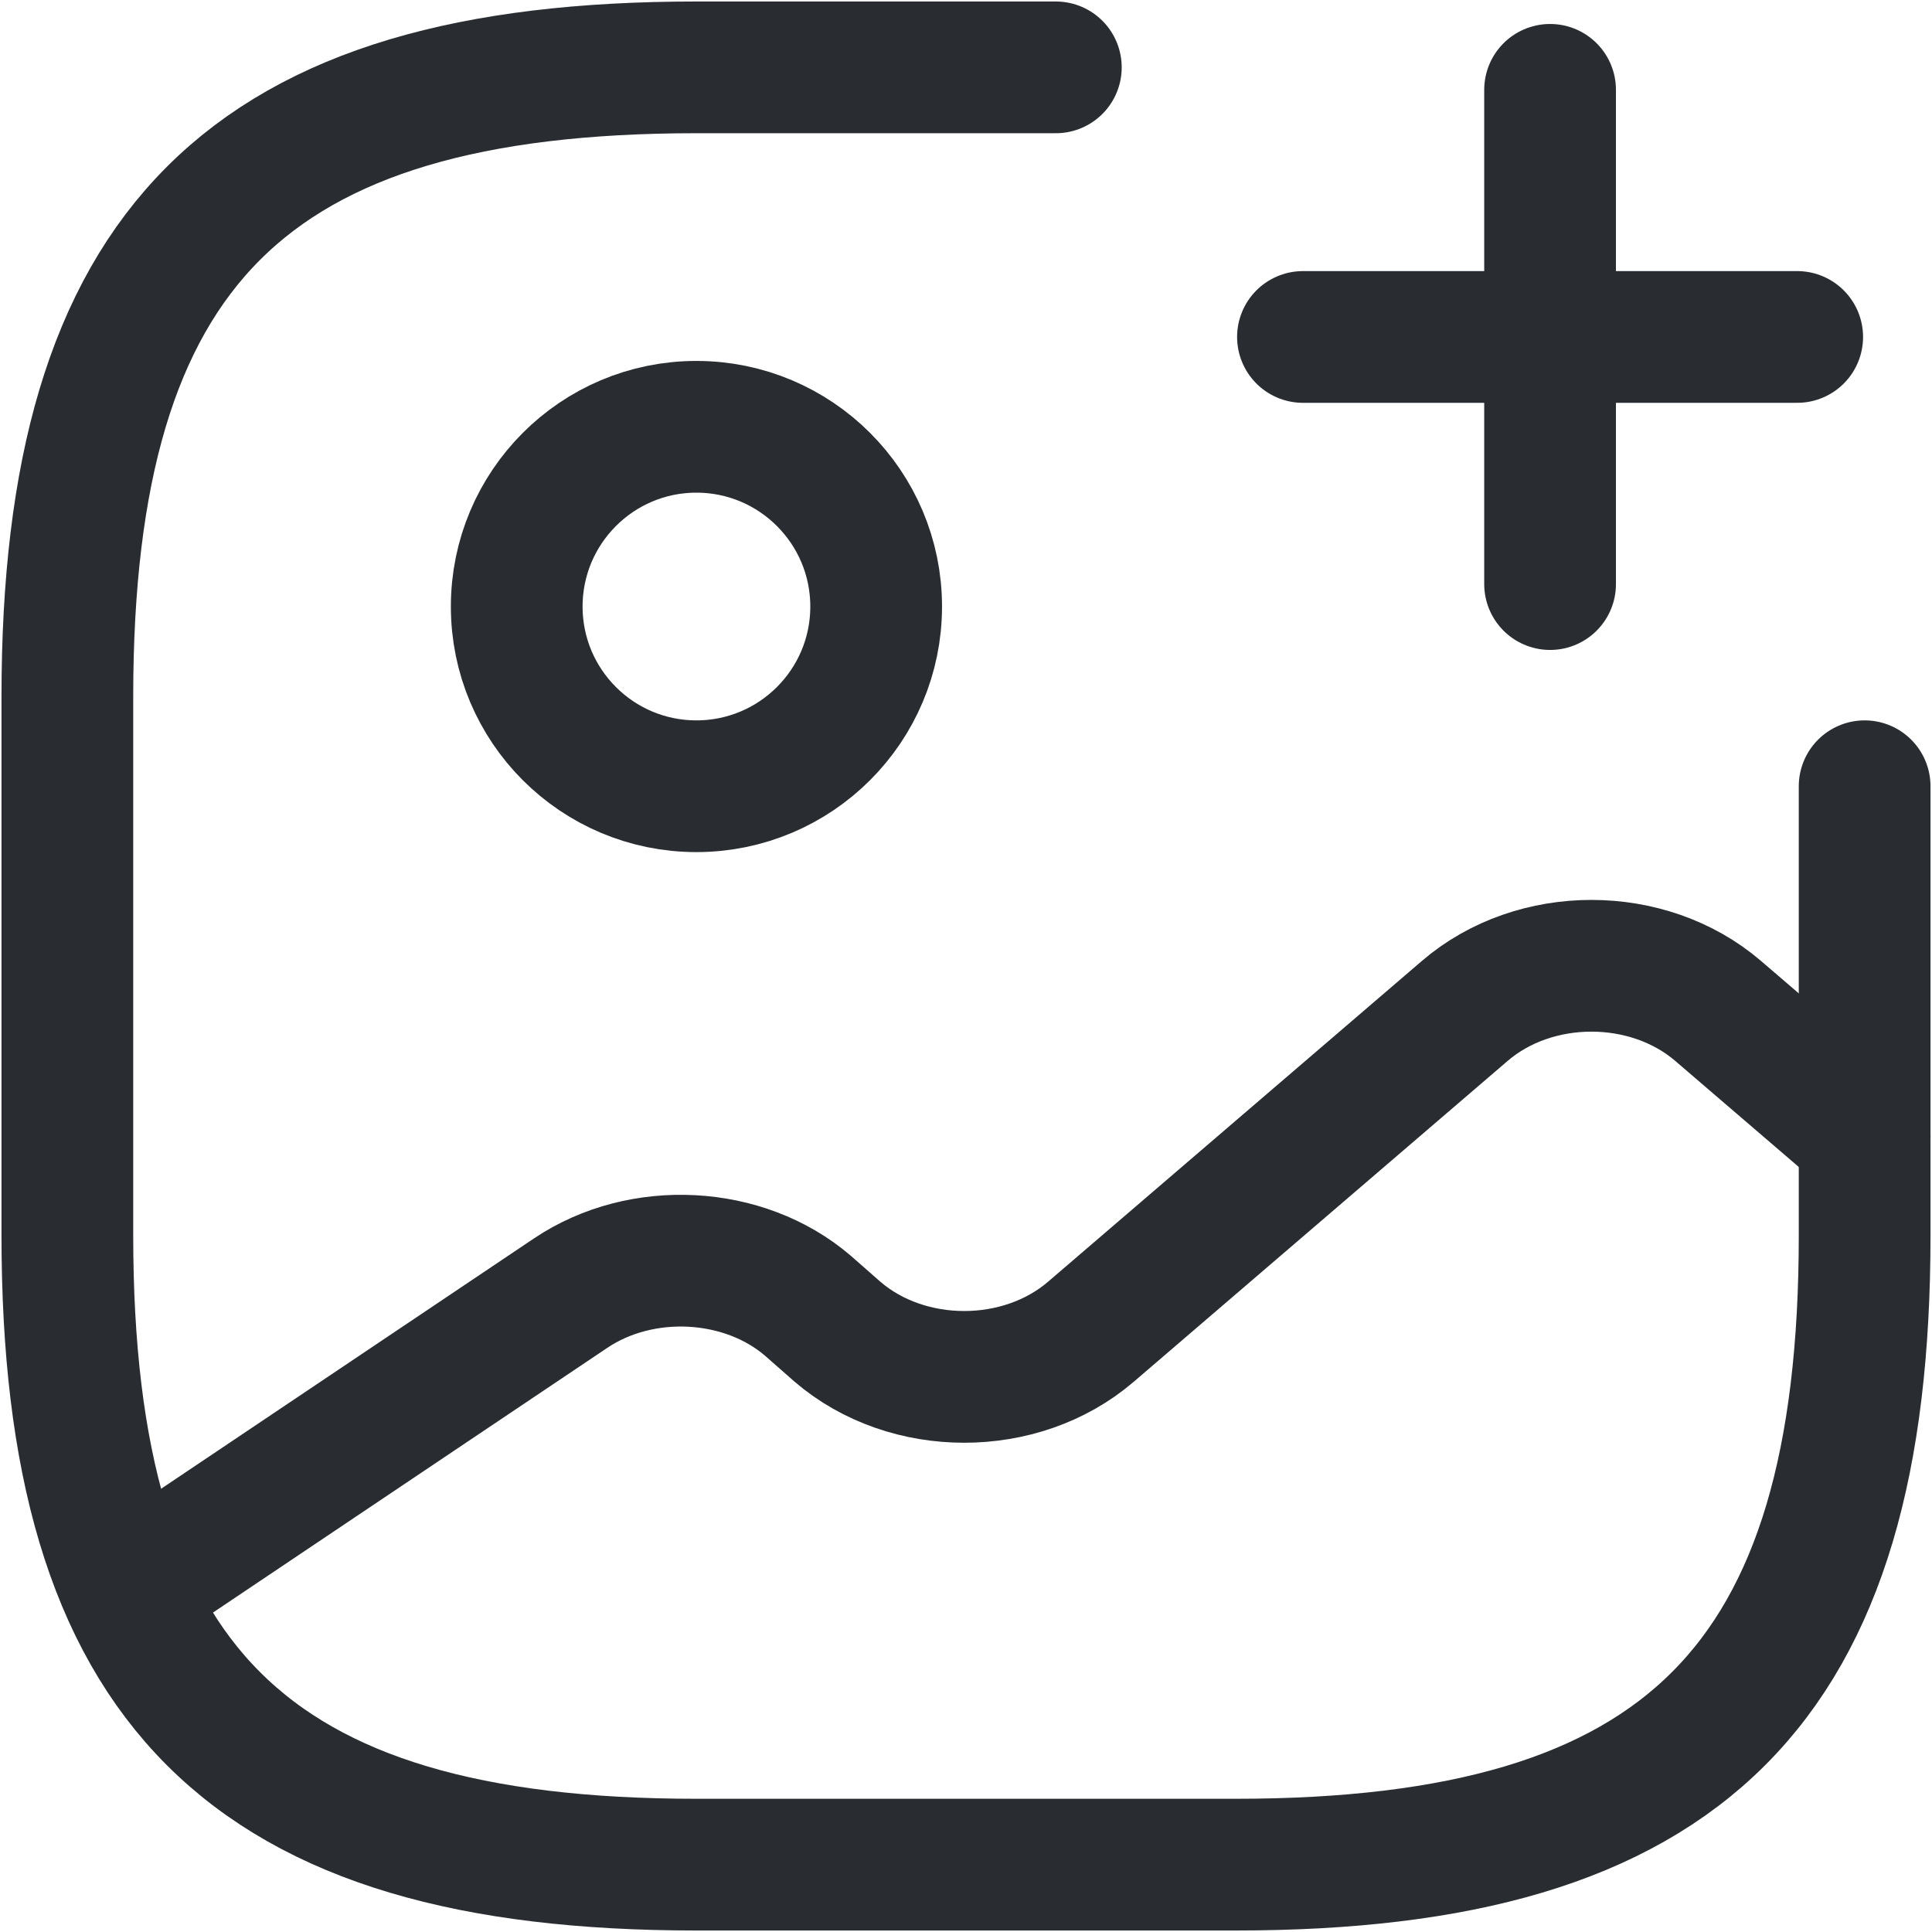
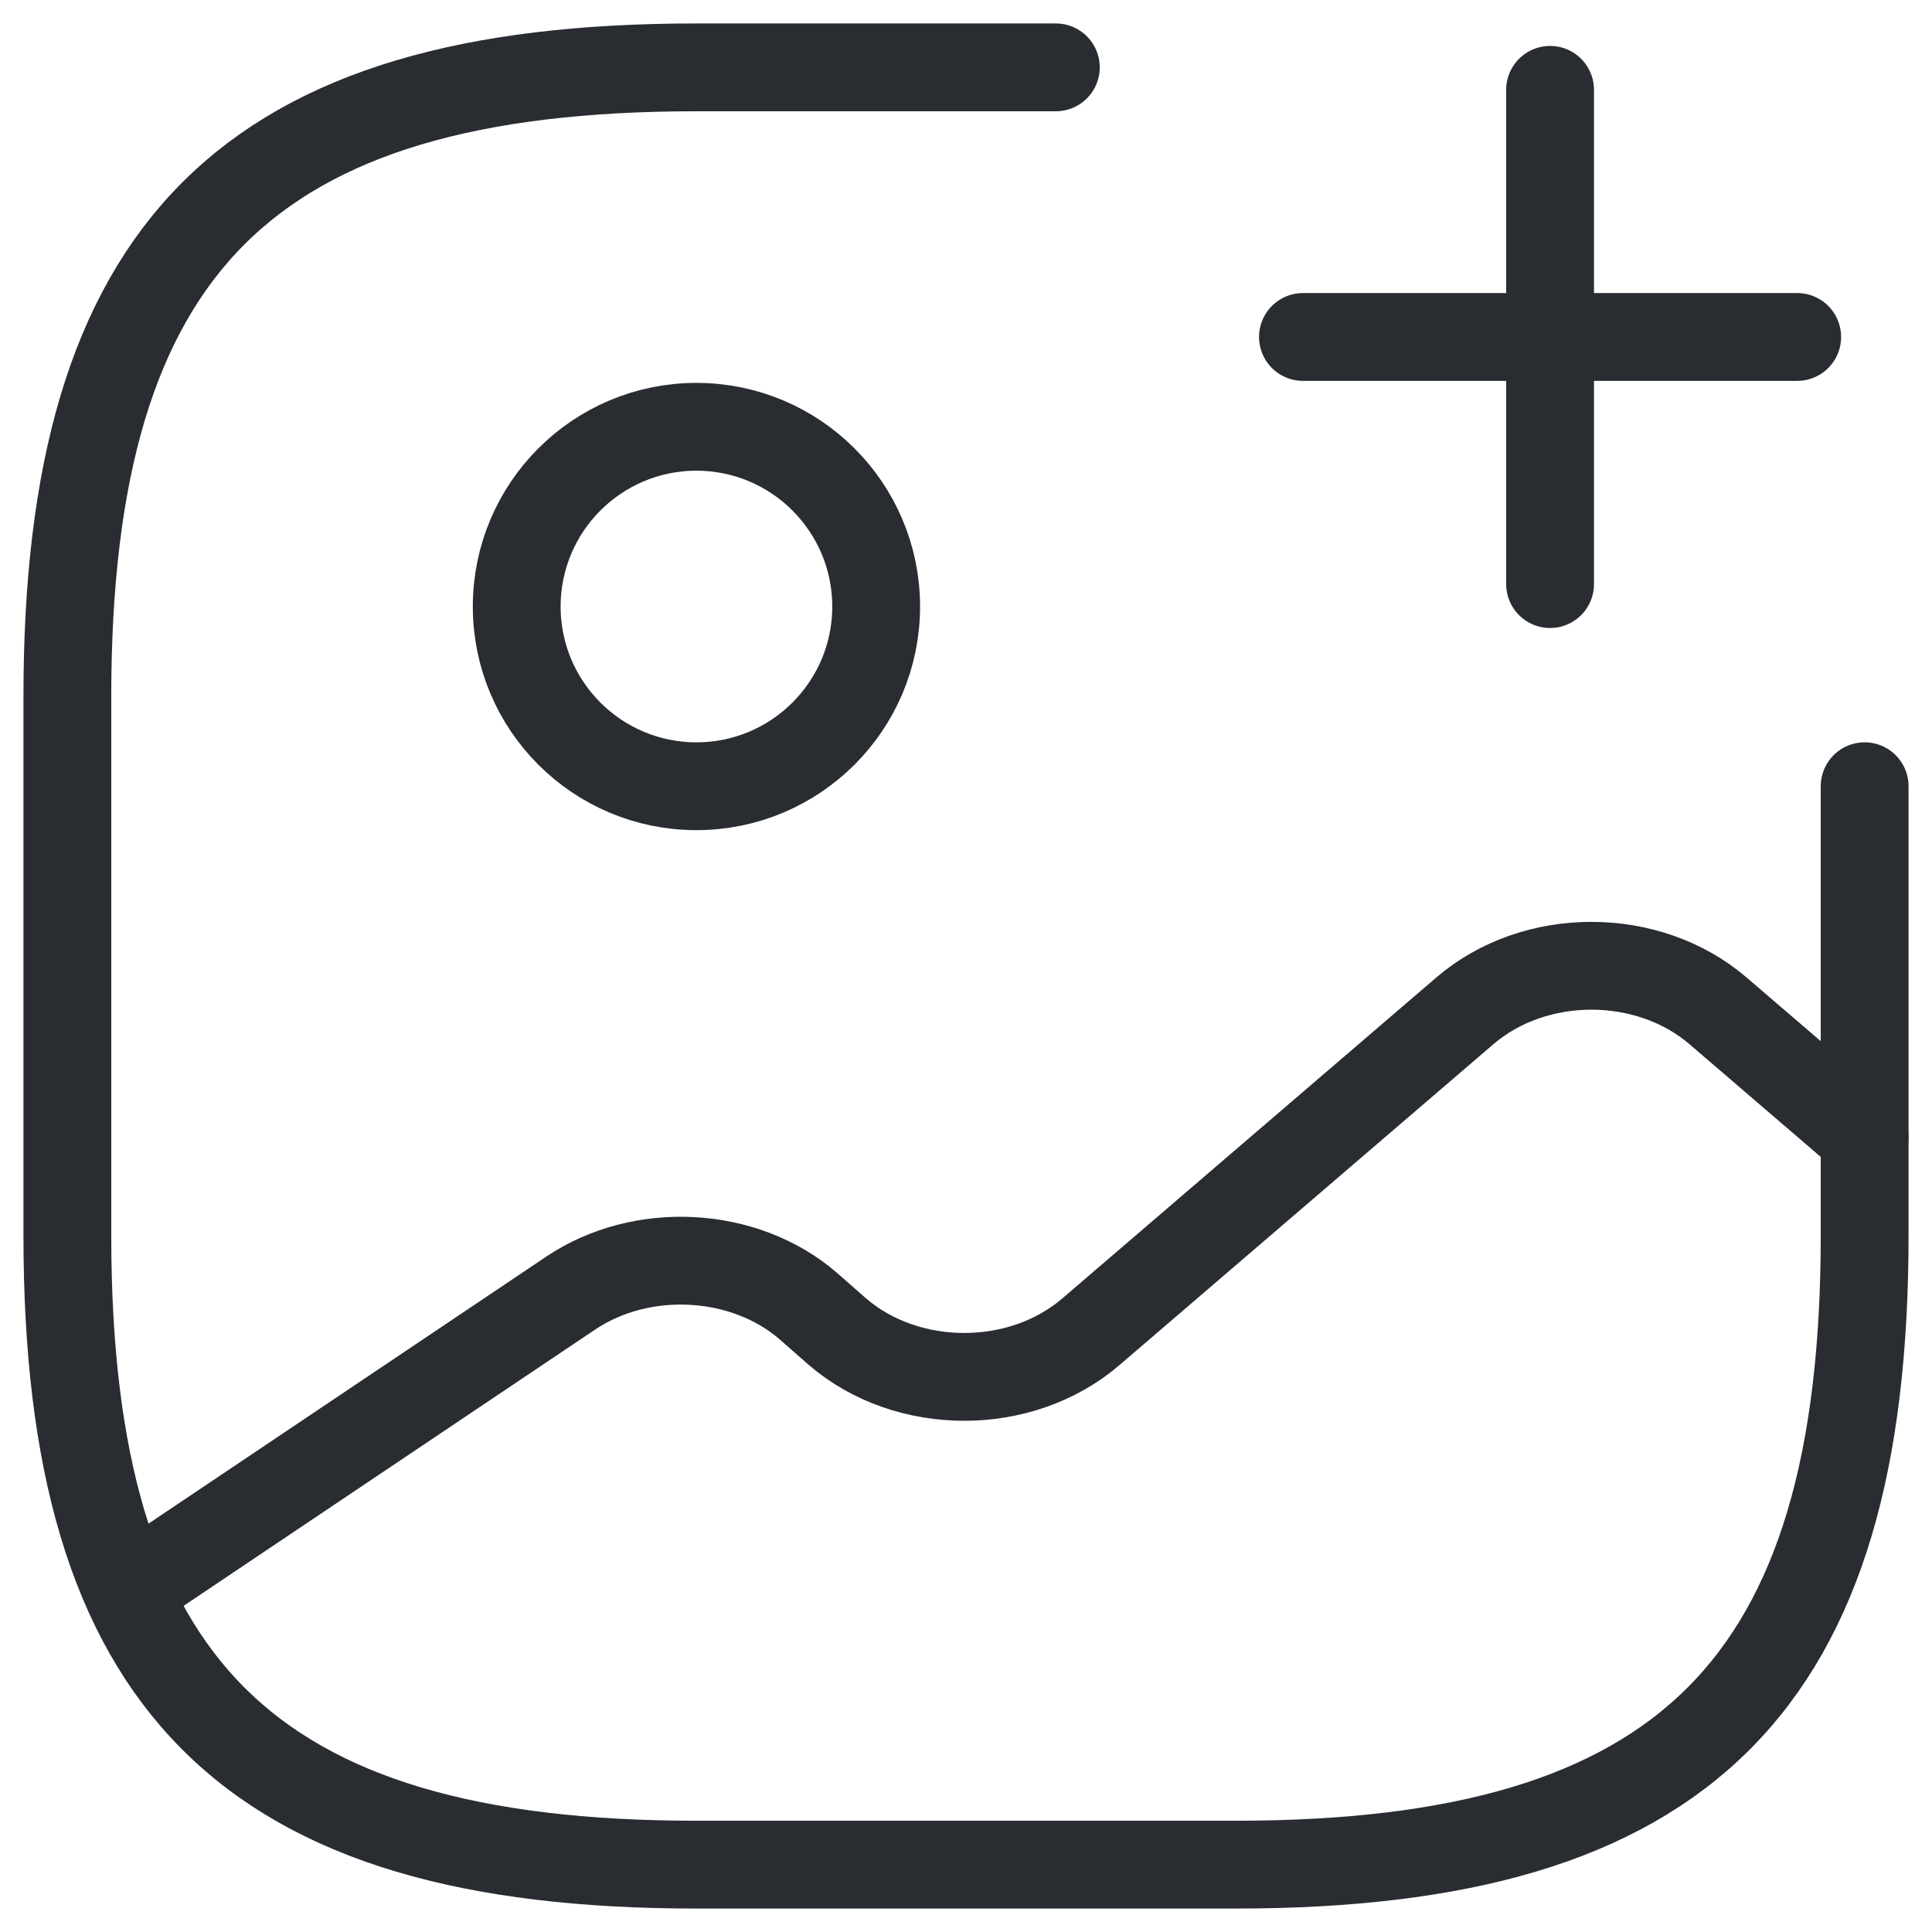
<svg xmlns="http://www.w3.org/2000/svg" width="22" height="22" viewBox="0 0 22 22" fill="none">
-   <path d="M7.93 8.953C9.06 8.953 9.977 8.037 9.977 6.907C9.977 5.777 9.06 4.86 7.93 4.86C6.8 4.86 5.884 5.777 5.884 6.907C5.884 8.037 6.8 8.953 7.93 8.953Z" stroke="#292D32" stroke-width="1.5" stroke-linecap="round" stroke-linejoin="round" />
-   <path d="M12.023 0.767H7.93C2.814 0.767 0.767 2.814 0.767 7.93V14.07C0.767 19.186 2.814 21.233 7.93 21.233H14.07C19.186 21.233 21.233 19.186 21.233 14.07V8.953" stroke="#292D32" stroke-width="1.5" stroke-linecap="round" stroke-linejoin="round" />
-   <path d="M14.837 3.837H20.465" stroke="#292D32" stroke-width="1.5" stroke-linecap="round" />
-   <path d="M17.651 6.651V1.023" stroke="#292D32" stroke-width="1.5" stroke-linecap="round" />
-   <path d="M1.453 18.112L6.498 14.725C7.306 14.182 8.472 14.244 9.199 14.868L9.537 15.165C10.335 15.85 11.624 15.85 12.422 15.165L16.679 11.512C17.477 10.826 18.766 10.826 19.565 11.512L21.233 12.944" stroke="#292D32" stroke-width="1.5" stroke-linecap="round" stroke-linejoin="round" />
+   <path d="M7.93 8.953C9.06 8.953 9.977 8.037 9.977 6.907C9.977 5.777 9.06 4.86 7.93 4.86C6.8 4.86 5.884 5.777 5.884 6.907C5.884 8.037 6.8 8.953 7.93 8.953Z" stroke="#292D32" strokeWidth="1.5" stroke-linecap="round" stroke-linejoin="round" />
+   <path d="M12.023 0.767H7.93C2.814 0.767 0.767 2.814 0.767 7.93V14.07C0.767 19.186 2.814 21.233 7.93 21.233H14.07C19.186 21.233 21.233 19.186 21.233 14.07V8.953" stroke="#292D32" strokeWidth="1.5" stroke-linecap="round" stroke-linejoin="round" />
+   <path d="M14.837 3.837H20.465" stroke="#292D32" strokeWidth="1.5" stroke-linecap="round" />
+   <path d="M17.651 6.651V1.023" stroke="#292D32" strokeWidth="1.5" stroke-linecap="round" />
+   <path d="M1.453 18.112L6.498 14.725C7.306 14.182 8.472 14.244 9.199 14.868L9.537 15.165C10.335 15.85 11.624 15.85 12.422 15.165L16.679 11.512C17.477 10.826 18.766 10.826 19.565 11.512L21.233 12.944" stroke="#292D32" strokeWidth="1.5" stroke-linecap="round" stroke-linejoin="round" />
</svg>
